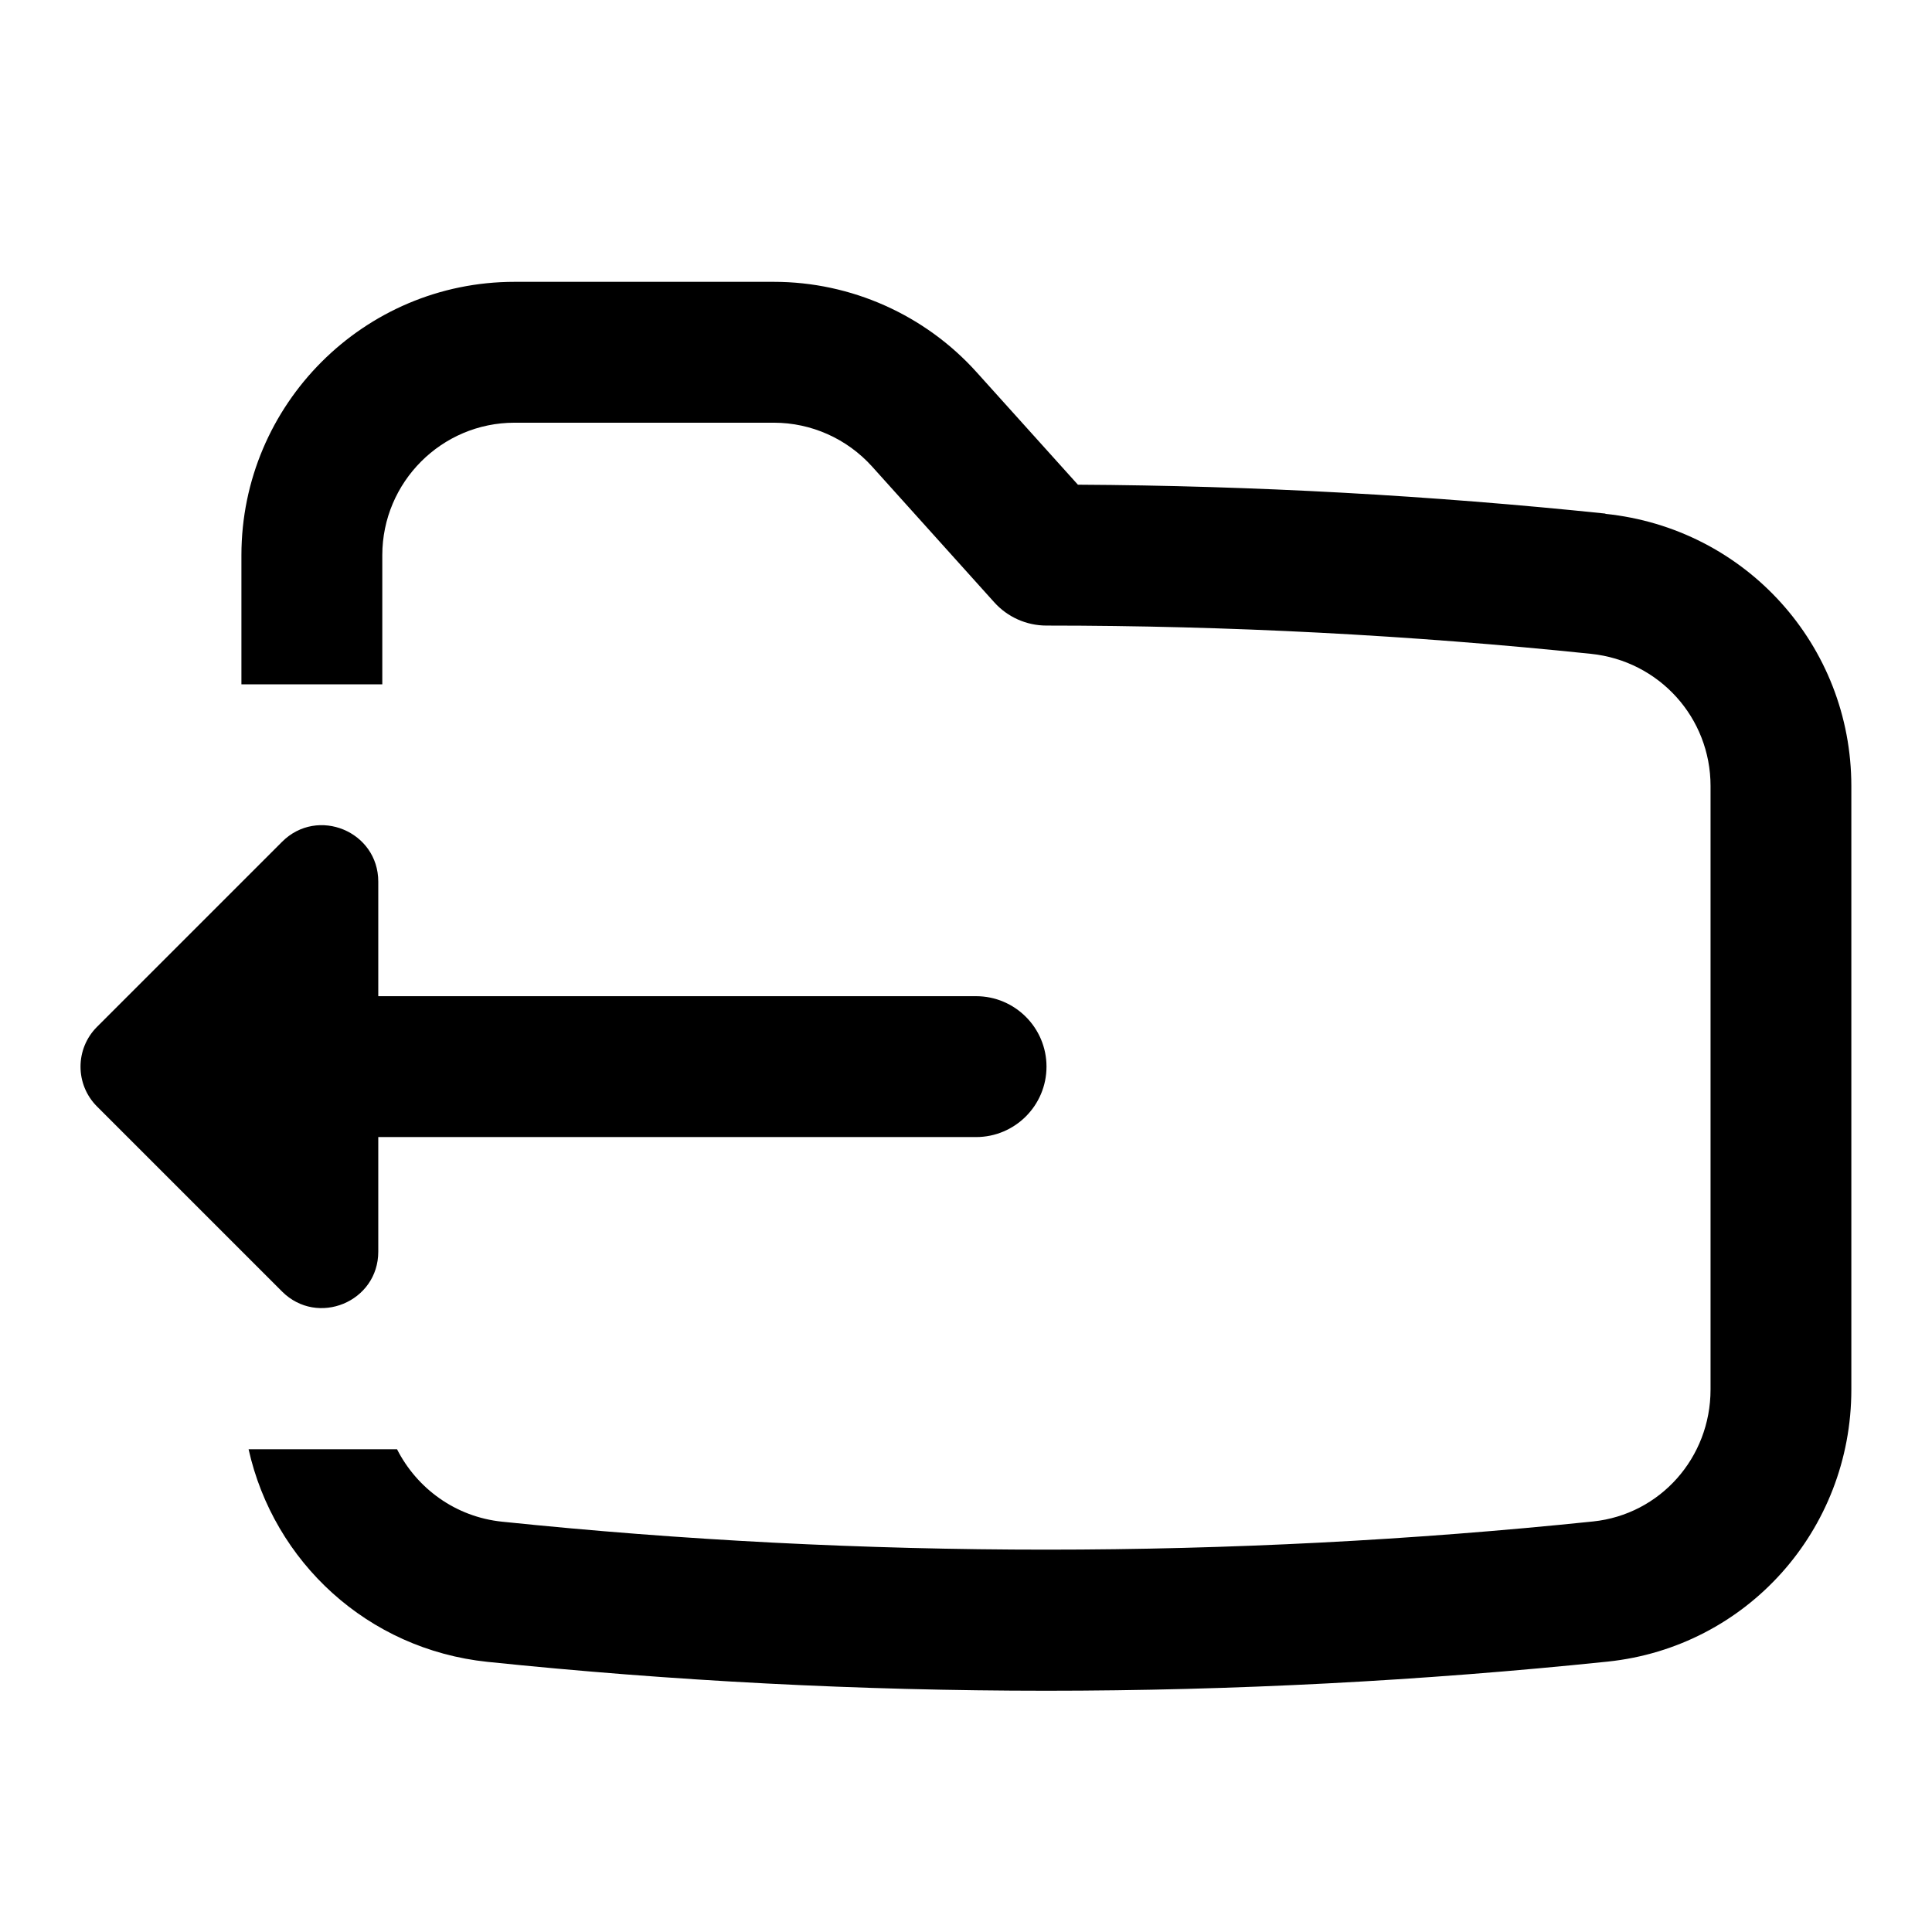
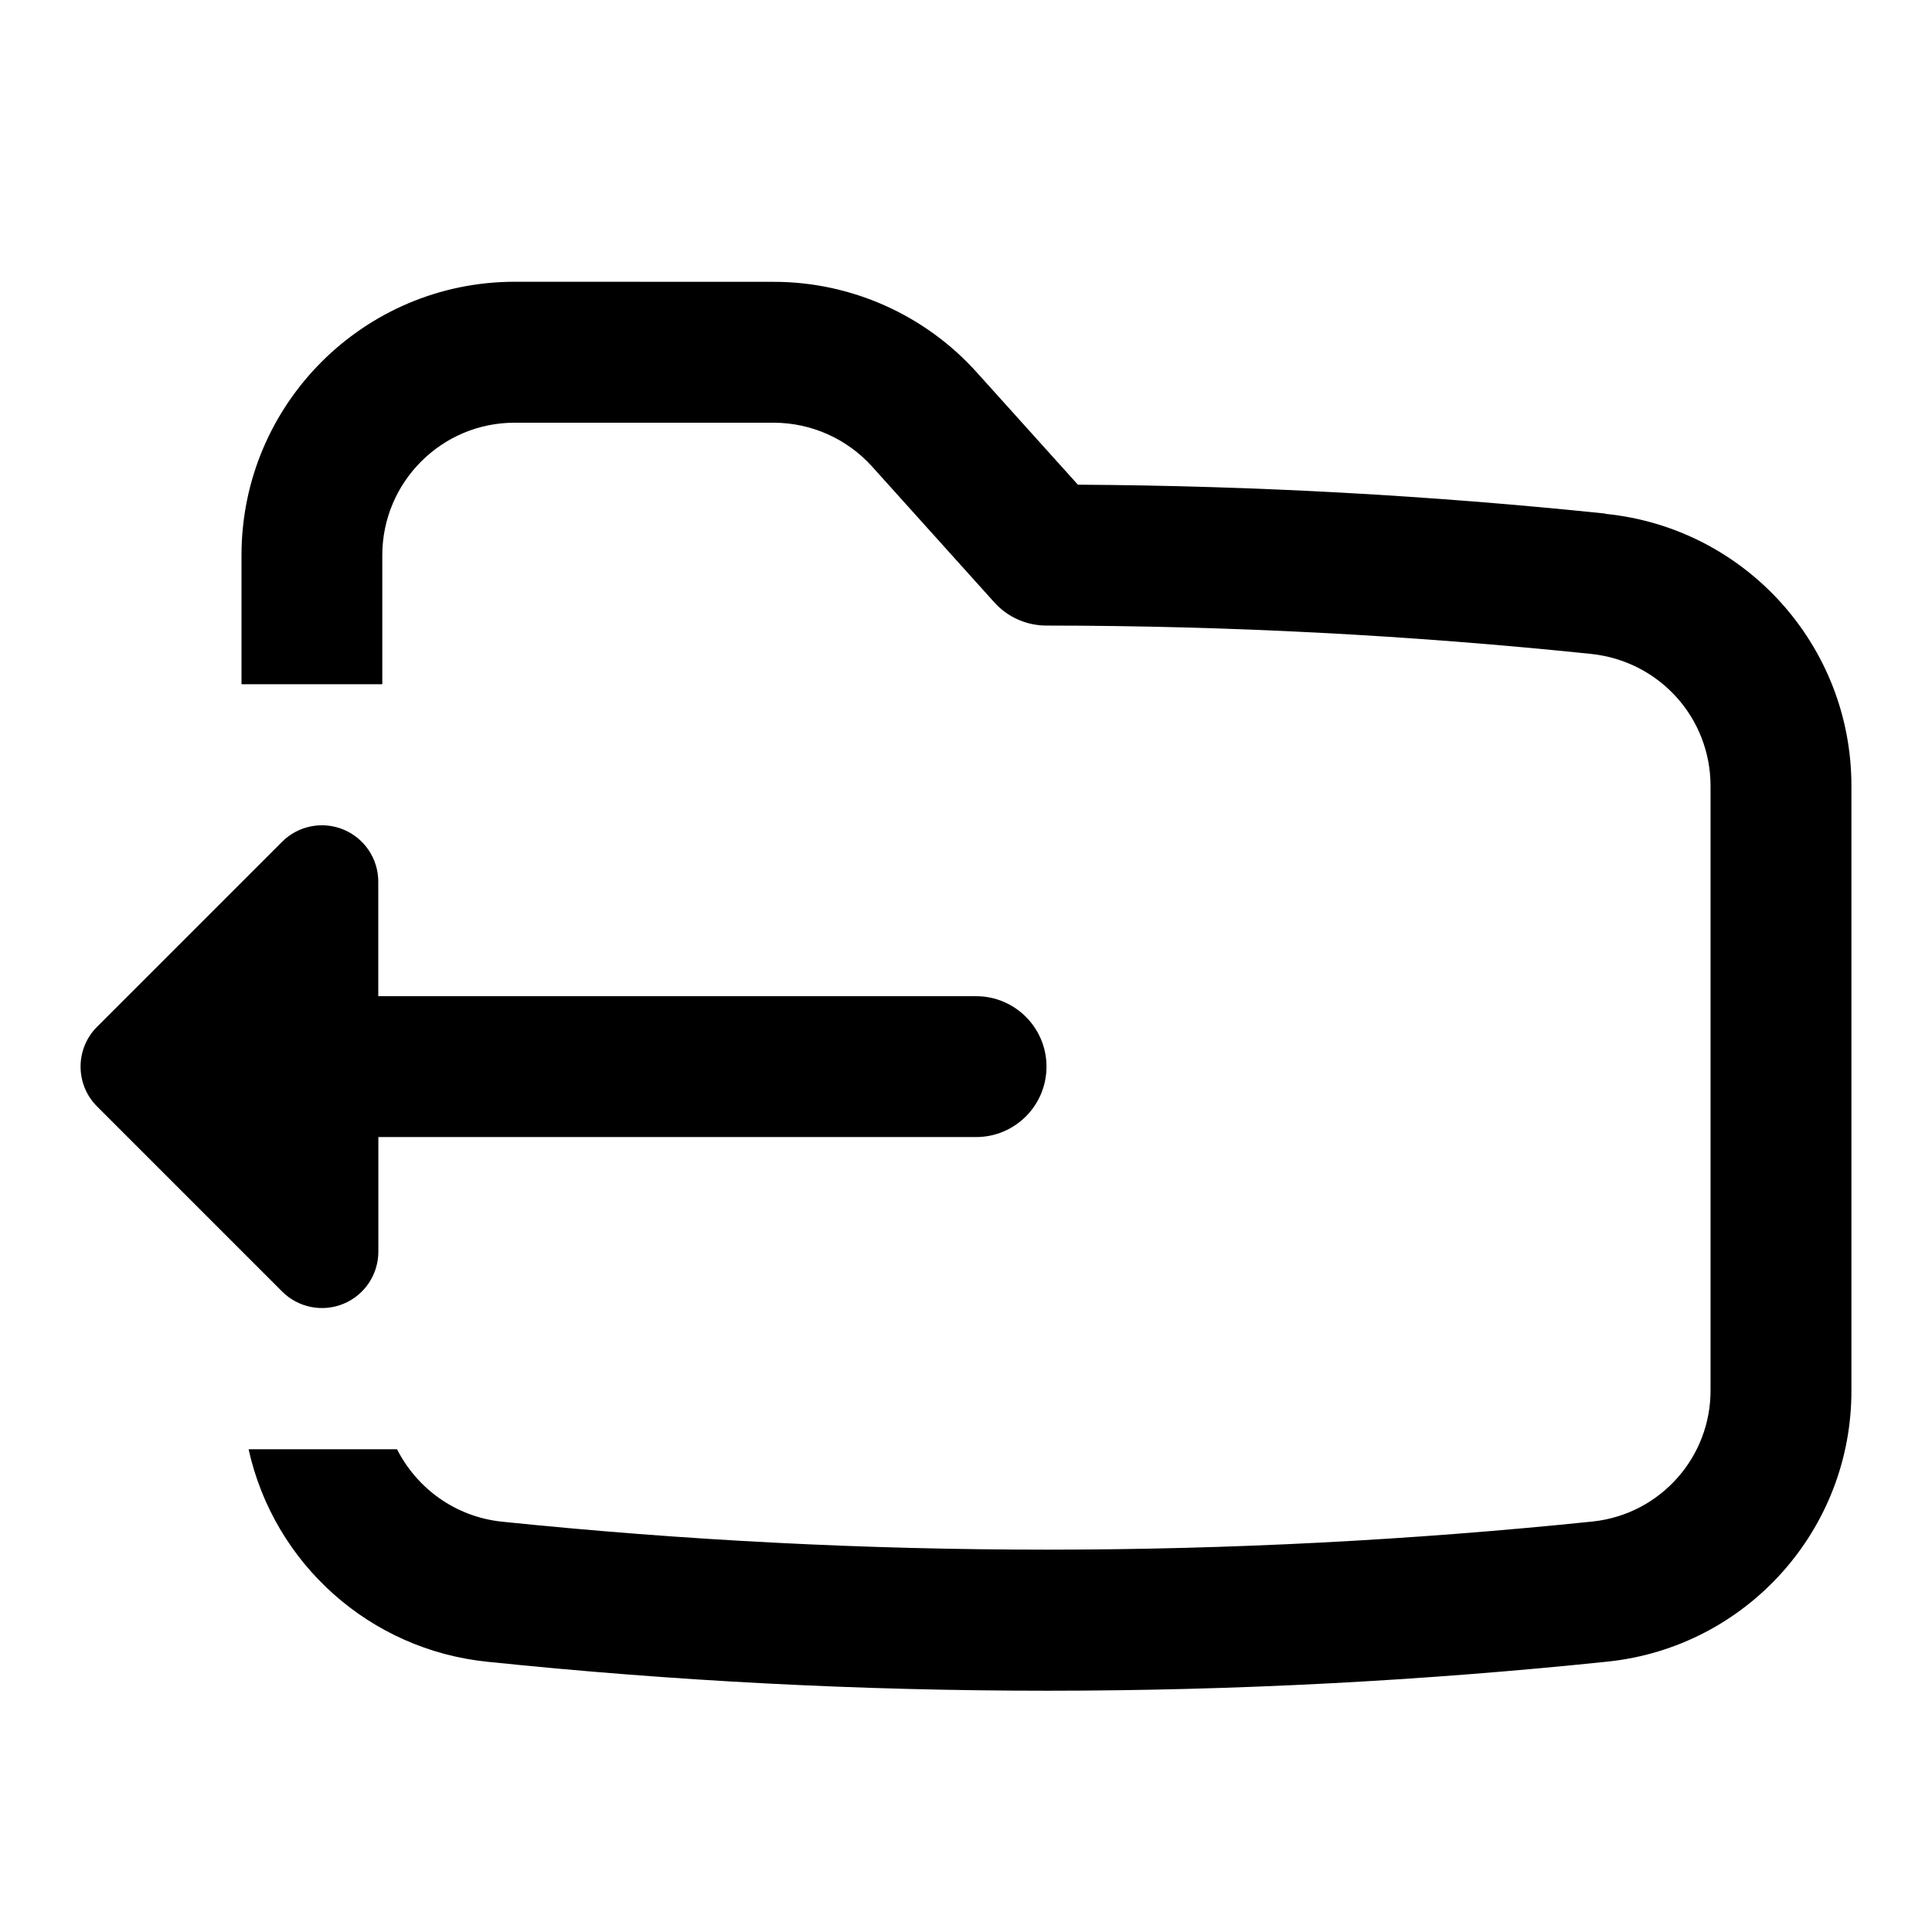
- <svg xmlns="http://www.w3.org/2000/svg" width="24" height="24" viewBox="0 0 24 24" fill="none">
-   <path d="M9.613 3.501C10.573 3.501 11.491 3.911 12.133 4.625L13.39 6.021C15.571 6.033 17.774 6.154 19.944 6.38L19.942 6.383C21.684 6.563 22.998 8.017 22.998 9.765V17.262C22.998 19.008 21.698 20.46 19.972 20.641C17.66 20.881 15.312 21.003 12.998 21.003C10.684 21.003 8.348 20.882 6.054 20.644C4.567 20.488 3.4 19.403 3.088 18.003H4.932C5.179 18.489 5.657 18.843 6.237 18.903C10.706 19.366 15.292 19.367 19.791 18.9C20.622 18.813 21.249 18.109 21.249 17.261V9.764C21.249 8.915 20.611 8.21 19.763 8.122C17.523 7.889 15.248 7.771 13 7.771C12.752 7.771 12.516 7.666 12.35 7.481L10.833 5.795C10.521 5.449 10.078 5.251 9.613 5.251H6.392C5.486 5.251 4.75 5.989 4.749 6.896V8.501H2.999V6.896C3 5.023 4.521 3.501 6.392 3.501H9.613Z" fill="black" />
-   <path d="M3.504 10.457C3.945 10.016 4.699 10.328 4.699 10.952V12.375H12.125C12.608 12.375 13 12.767 13 13.25C13 13.733 12.608 14.125 12.125 14.125H4.699V15.549C4.699 16.172 3.945 16.484 3.504 16.044L1.205 13.745C0.932 13.472 0.932 13.029 1.205 12.756L3.504 10.457Z" fill="black" />
+ <svg xmlns="http://www.w3.org/2000/svg" width="24" height="24" fill="none" viewBox="0 0 24 24">
+   <path fill="#000" d="M9.613 3.501c.96 0 1.878.41 2.52 1.124l1.257 1.396a67 67 0 0 1 6.554.359l-.002.003a3.395 3.395 0 0 1 3.057 3.382v7.497a3.38 3.38 0 0 1-3.027 3.379 67.3 67.3 0 0 1-13.918.002 3.39 3.39 0 0 1-2.966-2.64h1.844c.247.486.725.84 1.305.9a66 66 0 0 0 13.554-.003 1.636 1.636 0 0 0 1.458-1.64V9.765c0-.85-.638-1.554-1.486-1.642A66 66 0 0 0 13 7.771a.87.87 0 0 1-.65-.29l-1.517-1.686a1.65 1.65 0 0 0-1.22-.544H6.392c-.906 0-1.642.738-1.643 1.645V8.5H3V6.896A3.397 3.397 0 0 1 6.392 3.5z" />
+   <path fill="#000" d="M3.504 10.457a.7.7 0 0 1 1.195.495v1.423h7.426a.875.875 0 0 1 0 1.75H4.7v1.424a.7.7 0 0 1-1.195.495l-2.299-2.299a.7.7 0 0 1 0-.99z" />
</svg>
